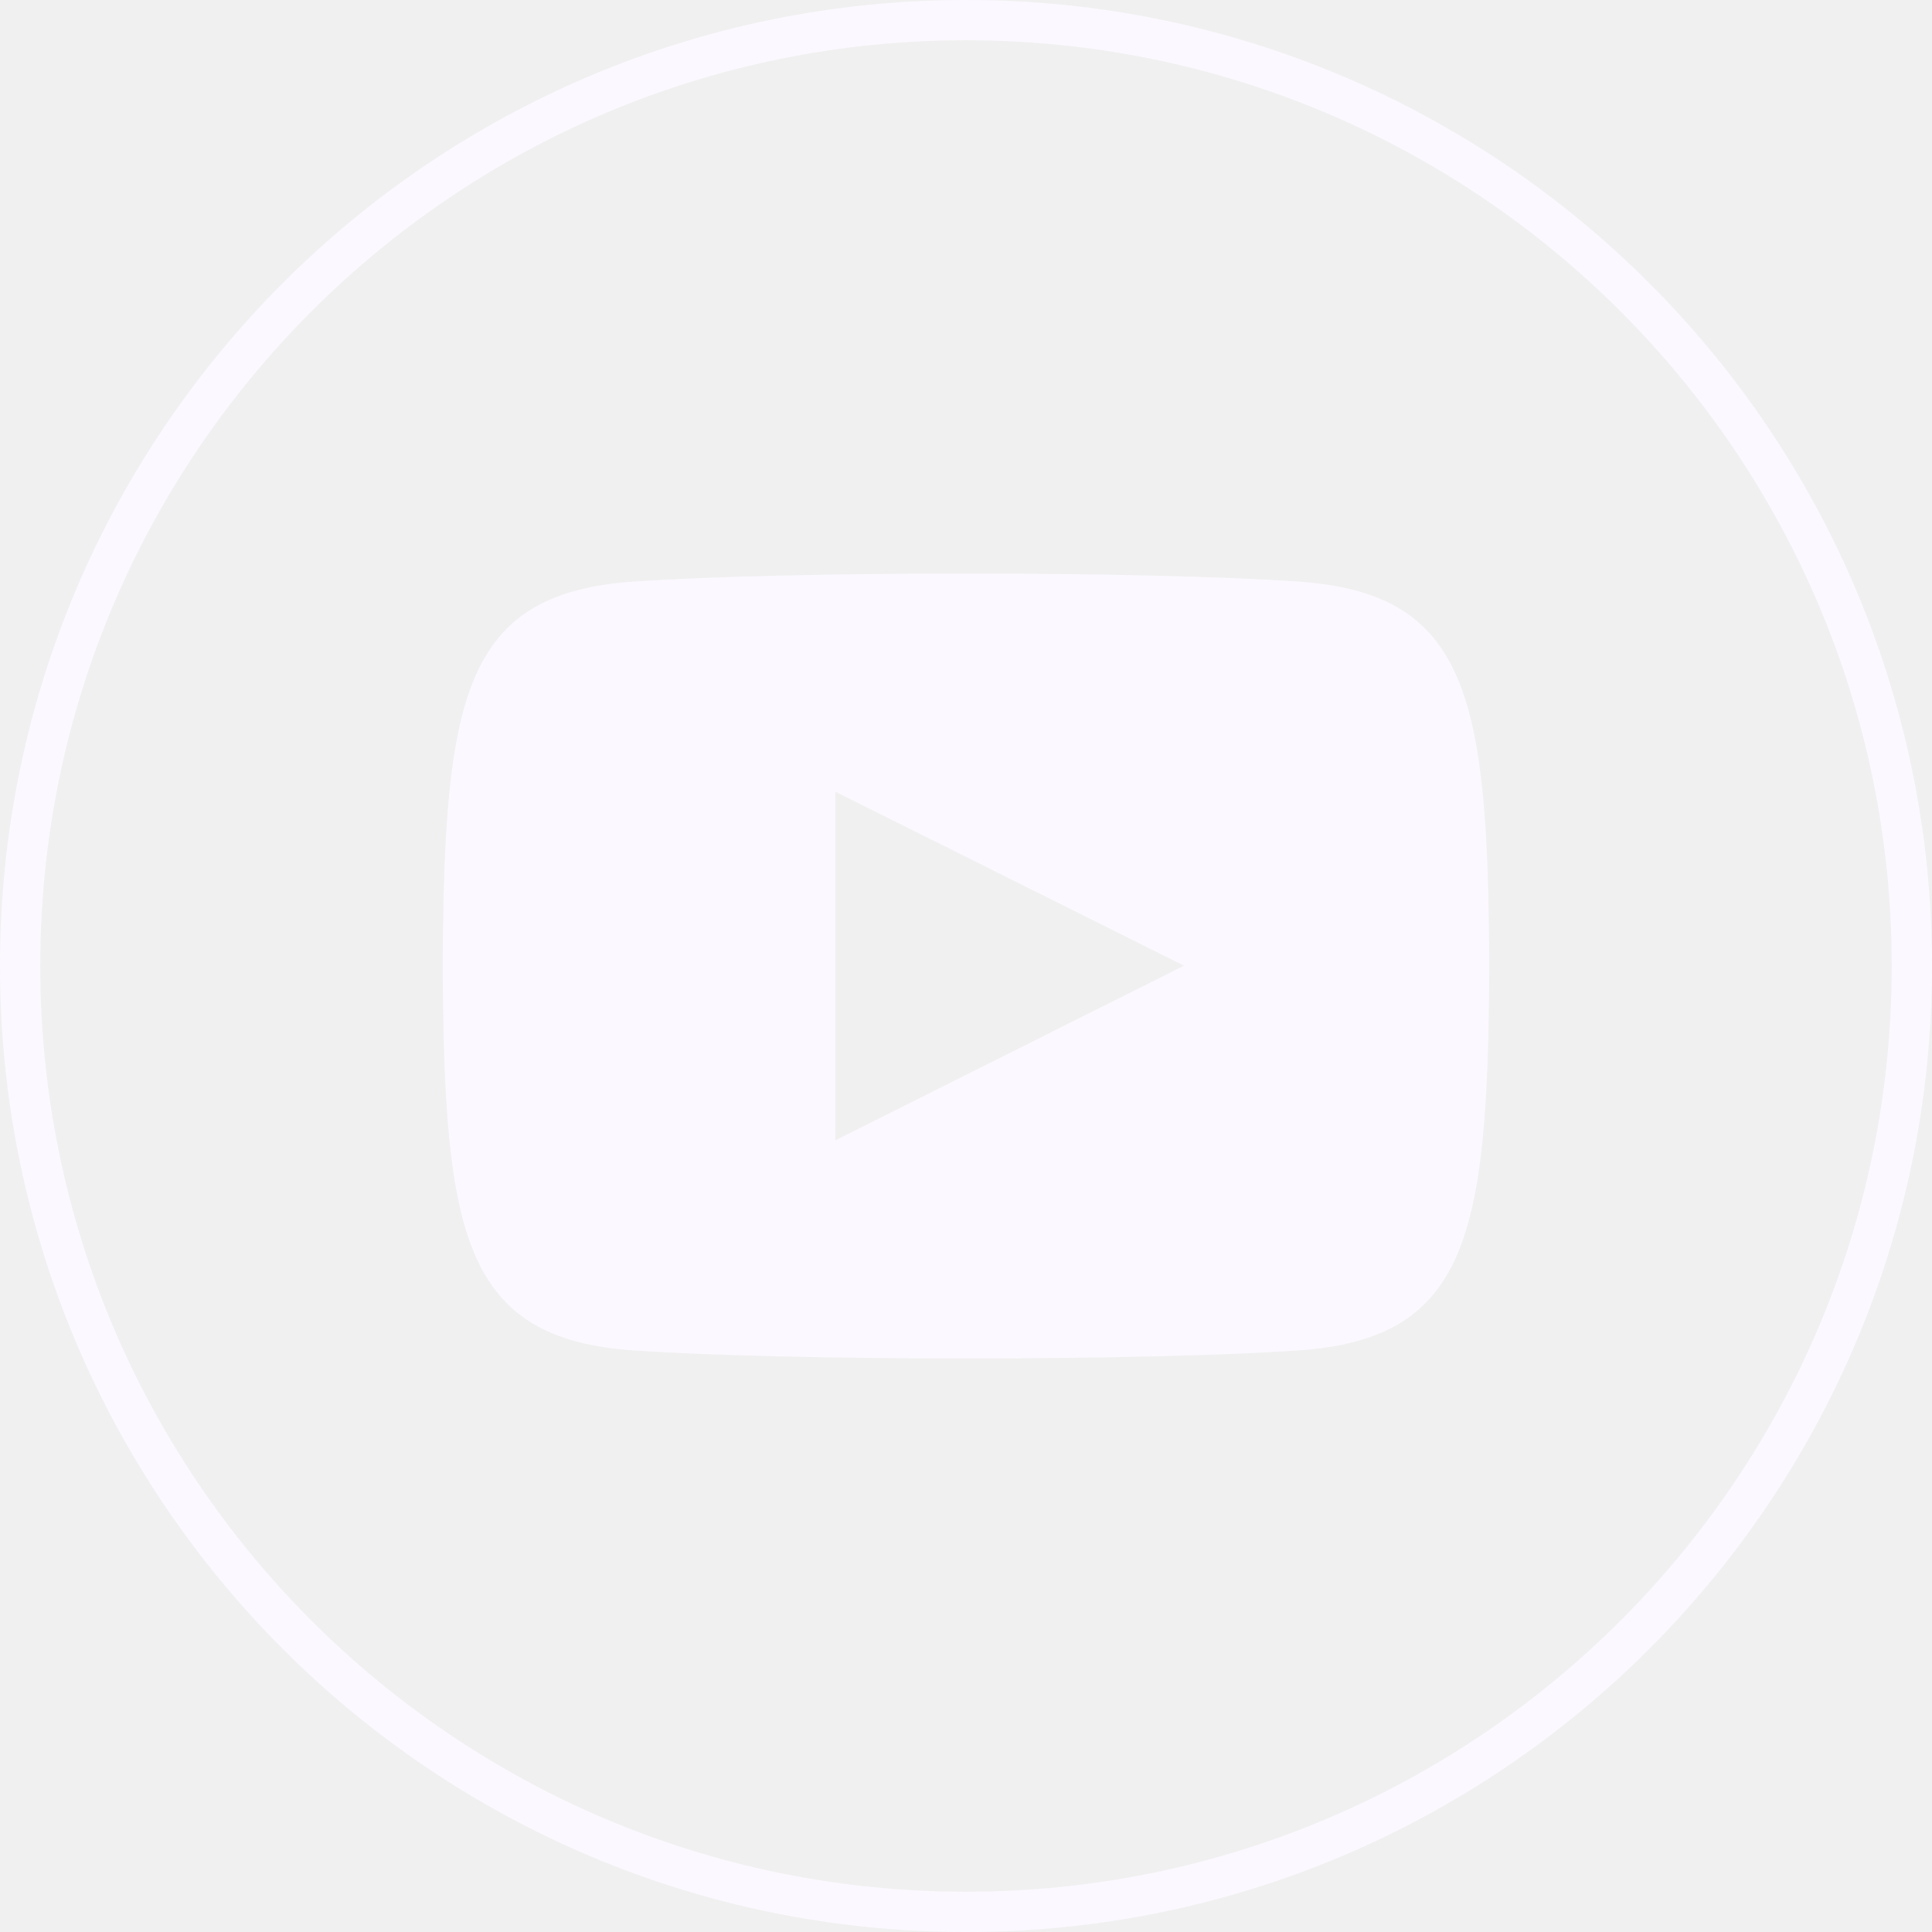
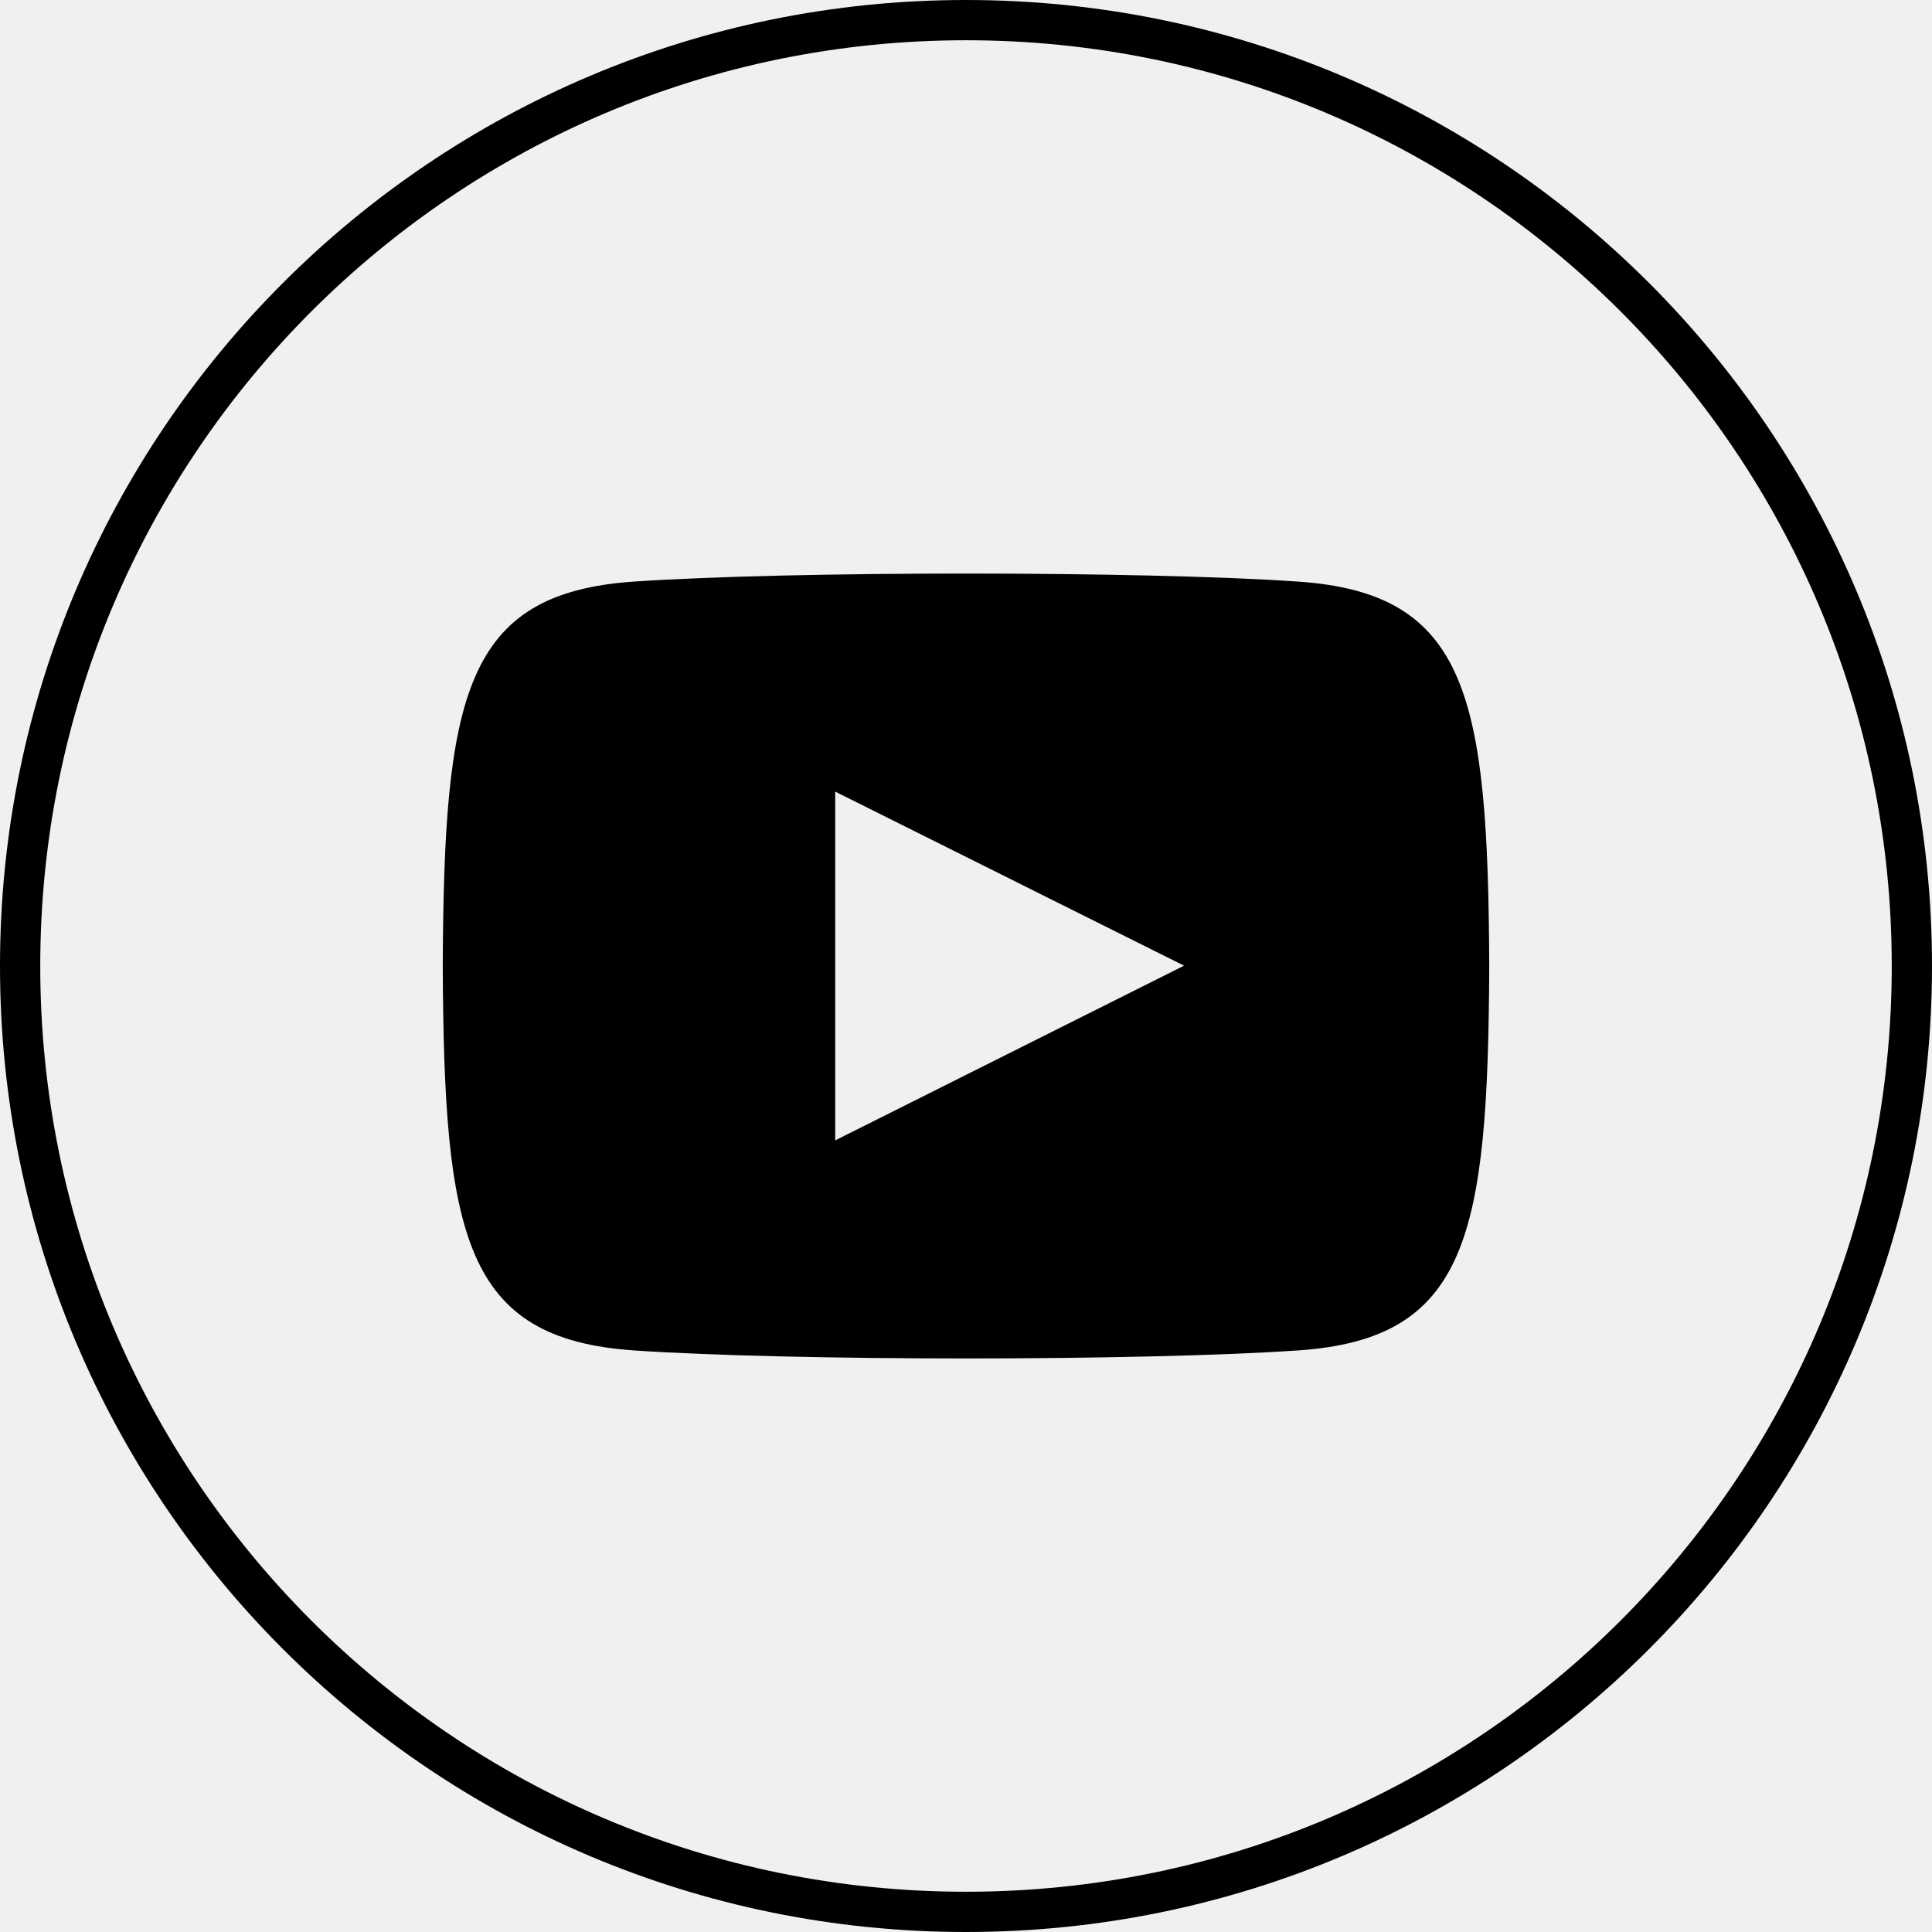
<svg xmlns="http://www.w3.org/2000/svg" width="48" height="48" viewBox="0 0 48 48" fill="none">
  <g clip-path="url(#clip0_712_394)">
-     <circle cx="24" cy="24" r="23.5" stroke="#FCF8FF" />
+     <circle cx="24" cy="24" r="23.5" stroke="currentColor" />
    <g clip-path="url(#clip1_712_394)">
-       <path d="M32.25 14.449C28.345 14.183 19.649 14.184 15.75 14.449C11.529 14.738 11.031 17.288 11 24C11.031 30.7 11.524 33.261 15.75 33.551C19.65 33.816 28.345 33.817 32.25 33.551C36.471 33.263 36.969 30.712 37 24C36.969 17.3 36.476 14.739 32.25 14.449ZM20.75 28.333V19.667L29.417 23.992L20.75 28.333Z" fill="#FCF8FF" />
+       <path d="M32.25 14.449C28.345 14.183 19.649 14.184 15.75 14.449C11.529 14.738 11.031 17.288 11 24C11.031 30.7 11.524 33.261 15.75 33.551C19.65 33.816 28.345 33.817 32.25 33.551C36.471 33.263 36.969 30.712 37 24C36.969 17.3 36.476 14.739 32.25 14.449ZM20.75 28.333V19.667L29.417 23.992L20.75 28.333Z" fill="currentColor" />
    </g>
  </g>
  <defs>
    <clipPath id="clip0_712_394">
      <rect width="48" height="48" fill="white" />
    </clipPath>
    <clipPath id="clip1_712_394">
      <rect width="26" height="26" fill="white" transform="translate(11 11)" />
    </clipPath>
  </defs>
</svg>
